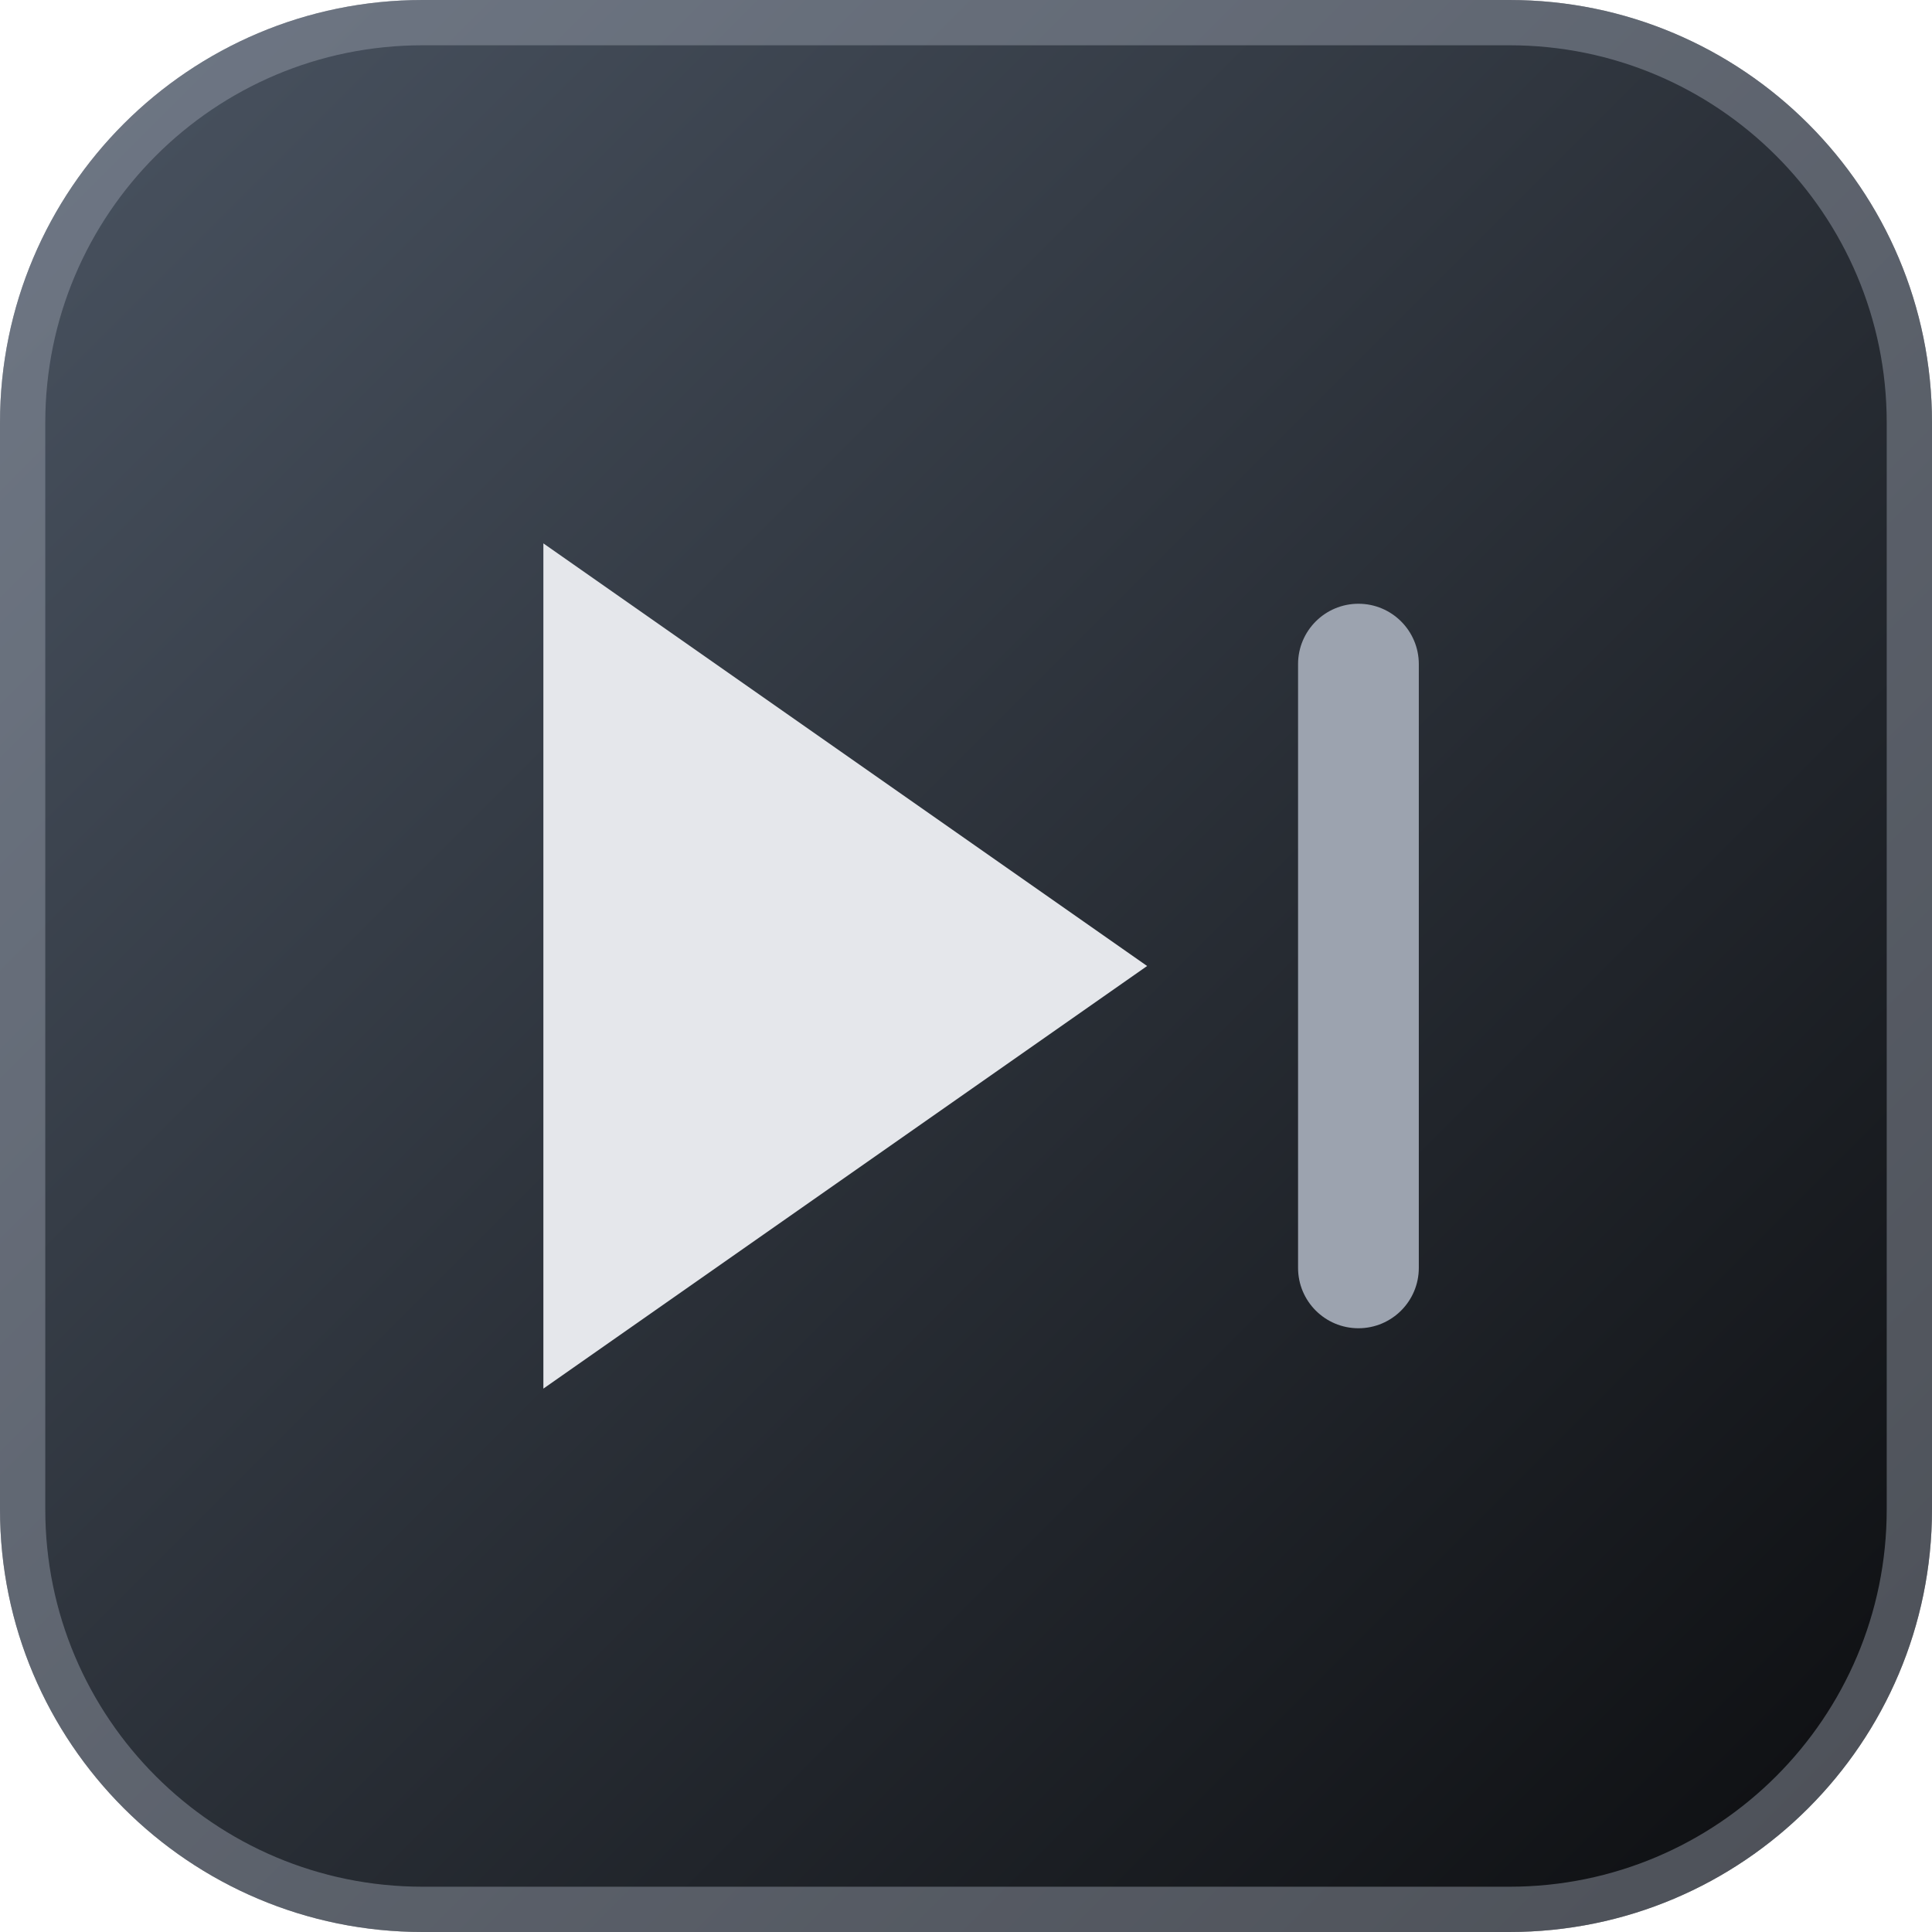
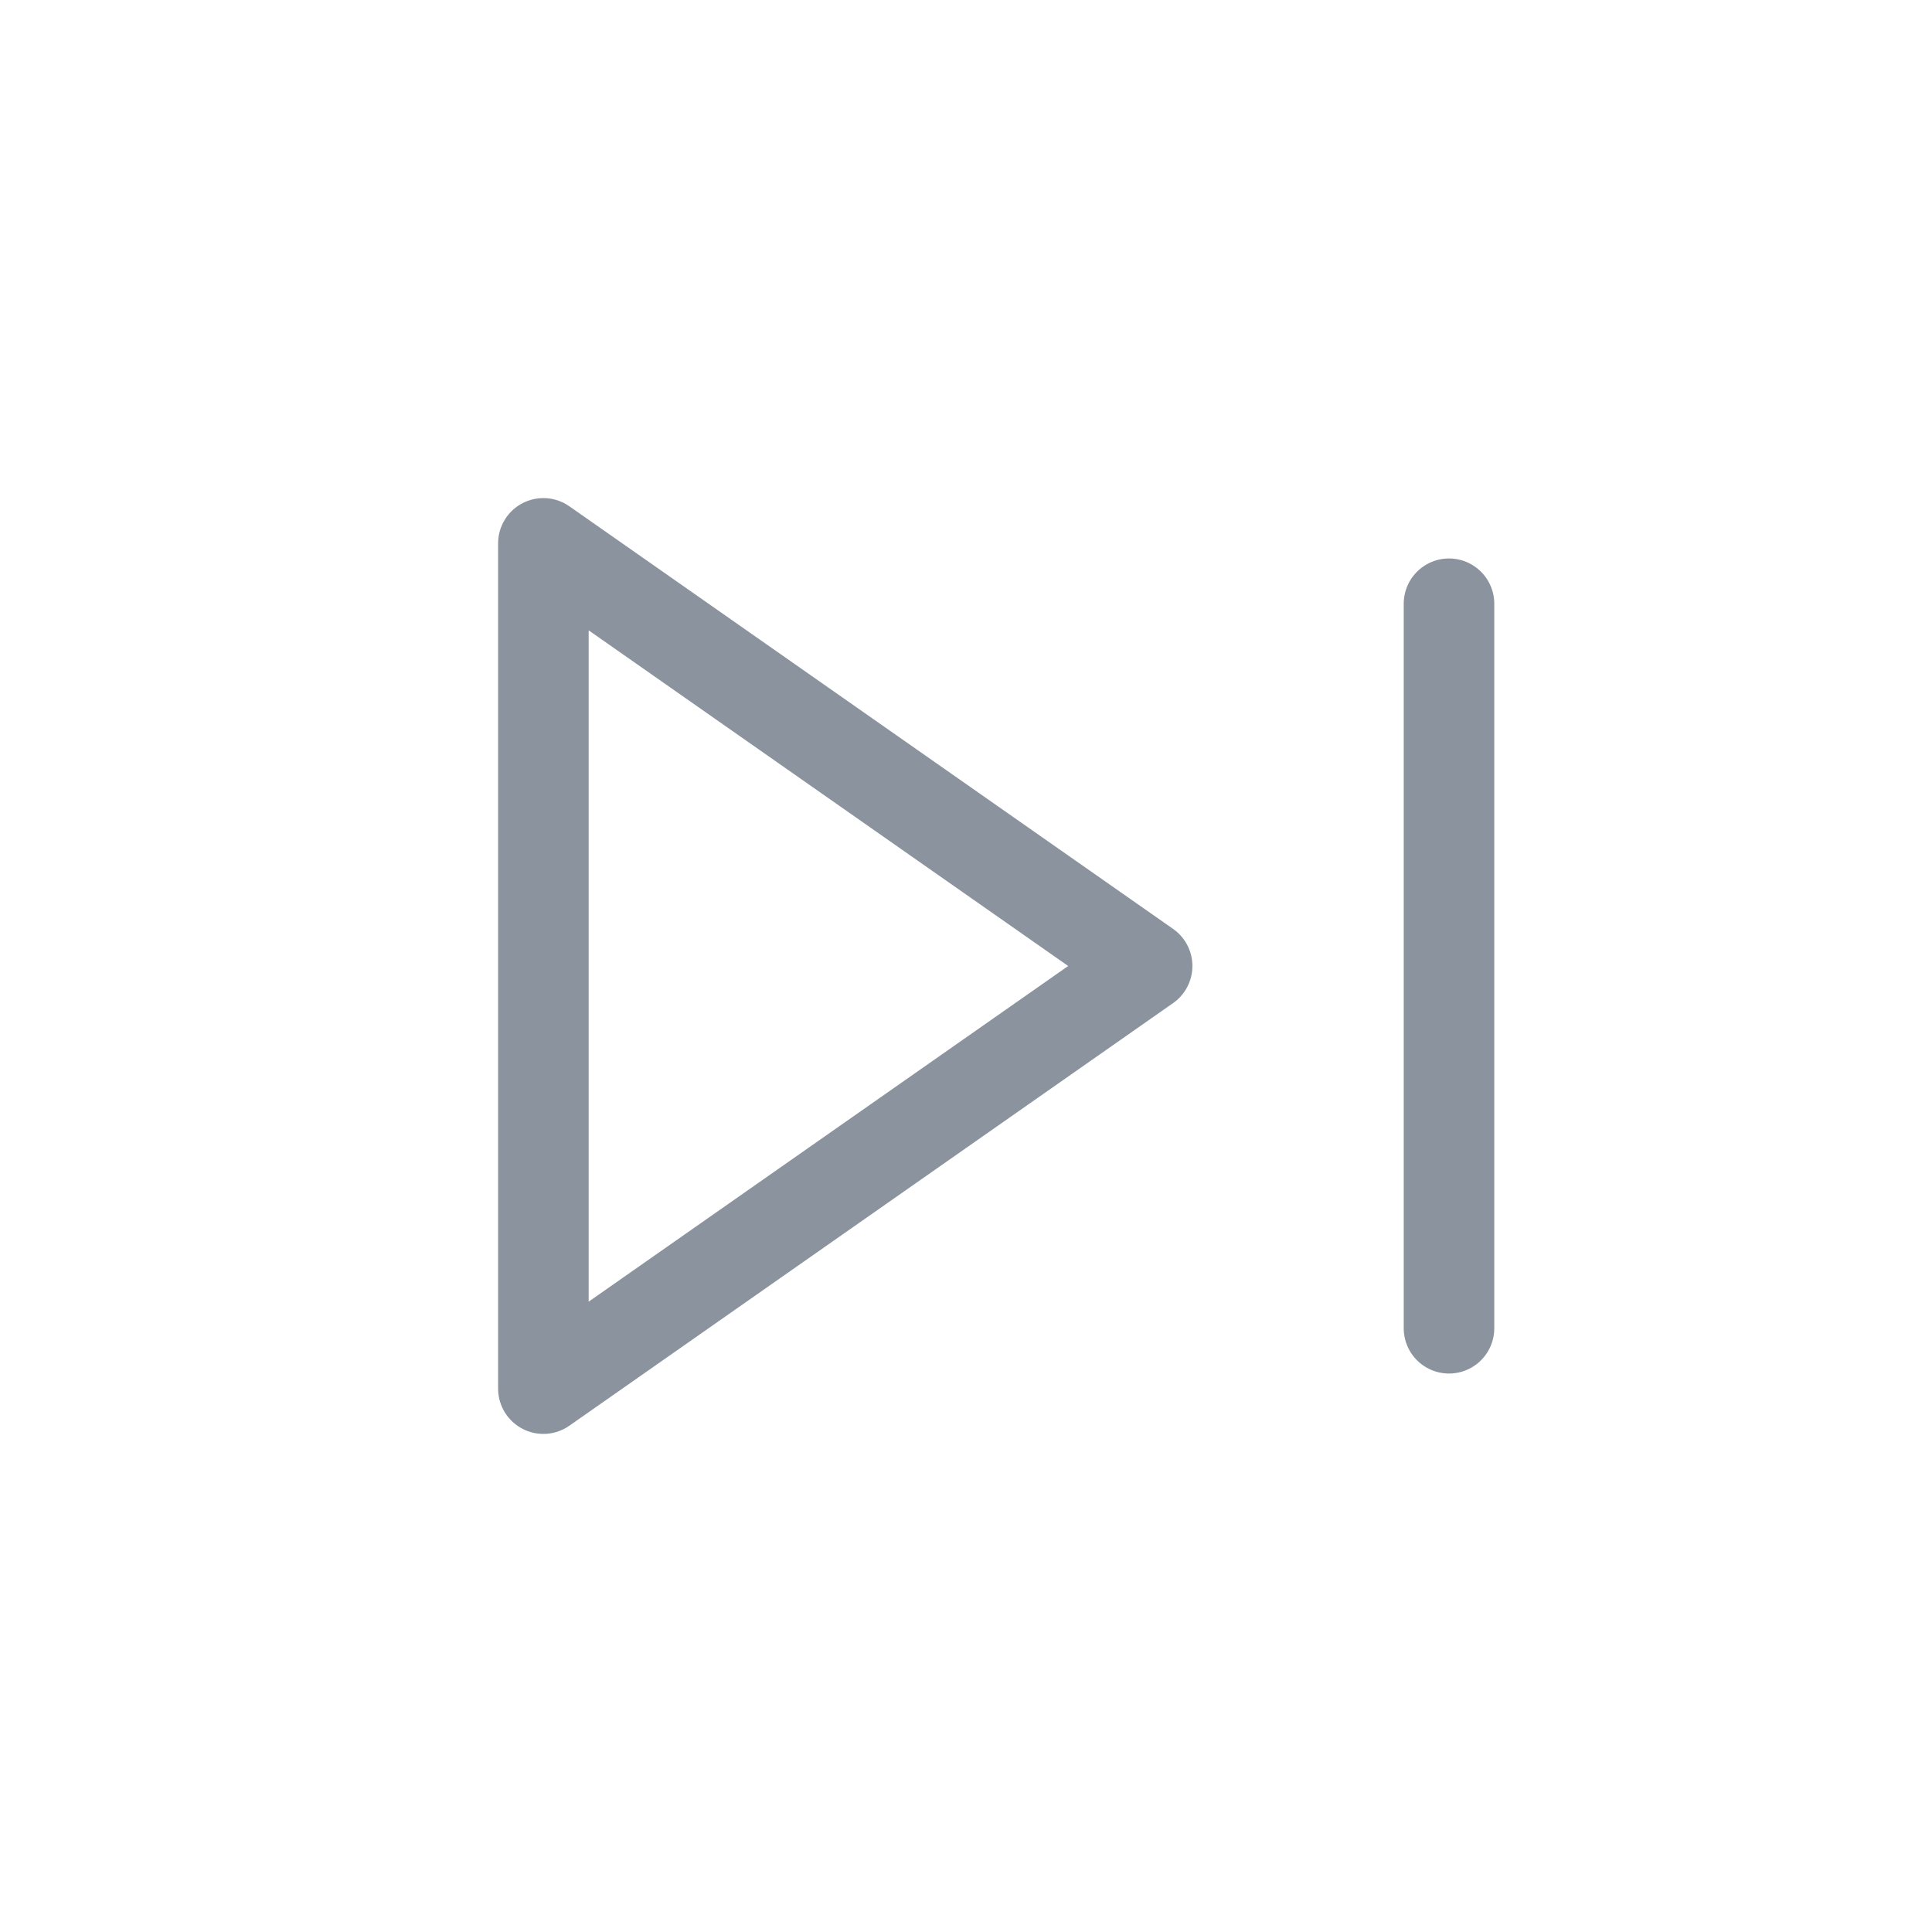
<svg xmlns="http://www.w3.org/2000/svg" width="64" height="64" viewBox="0 0 64 64" role="img" aria-label="Plex Autoplay">
-   <defs>
-     <linearGradient id="pa-bg" x1="0" y1="0" x2="1" y2="1">
-       <stop offset="0" stop-color="#4B5563" />
-       <stop offset="1" stop-color="#0B0C0E" />
-     </linearGradient>
-   </defs>
-   <rect width="64" height="64" rx="14" fill="url(#pa-bg)" />
-   <rect x="0.75" y="0.75" width="62.5" height="62.5" rx="13.25" fill="none" stroke="#9CA3AF" stroke-opacity="0.45" stroke-width="1.5" />
-   <path d="M18 18 38 32 18 46Z" fill="#E5E7EB" />
-   <rect x="43" y="20" width="4" height="24" rx="2" fill="#9CA3AF" />
+   <path d="M18 18 38 32 18 46Z" fill="none" stroke="#8B949E" stroke-width="3" stroke-linejoin="round" />
+   <path d="M48 20v24" fill="none" stroke="#8B949E" stroke-width="3" stroke-linecap="round" />
</svg>
